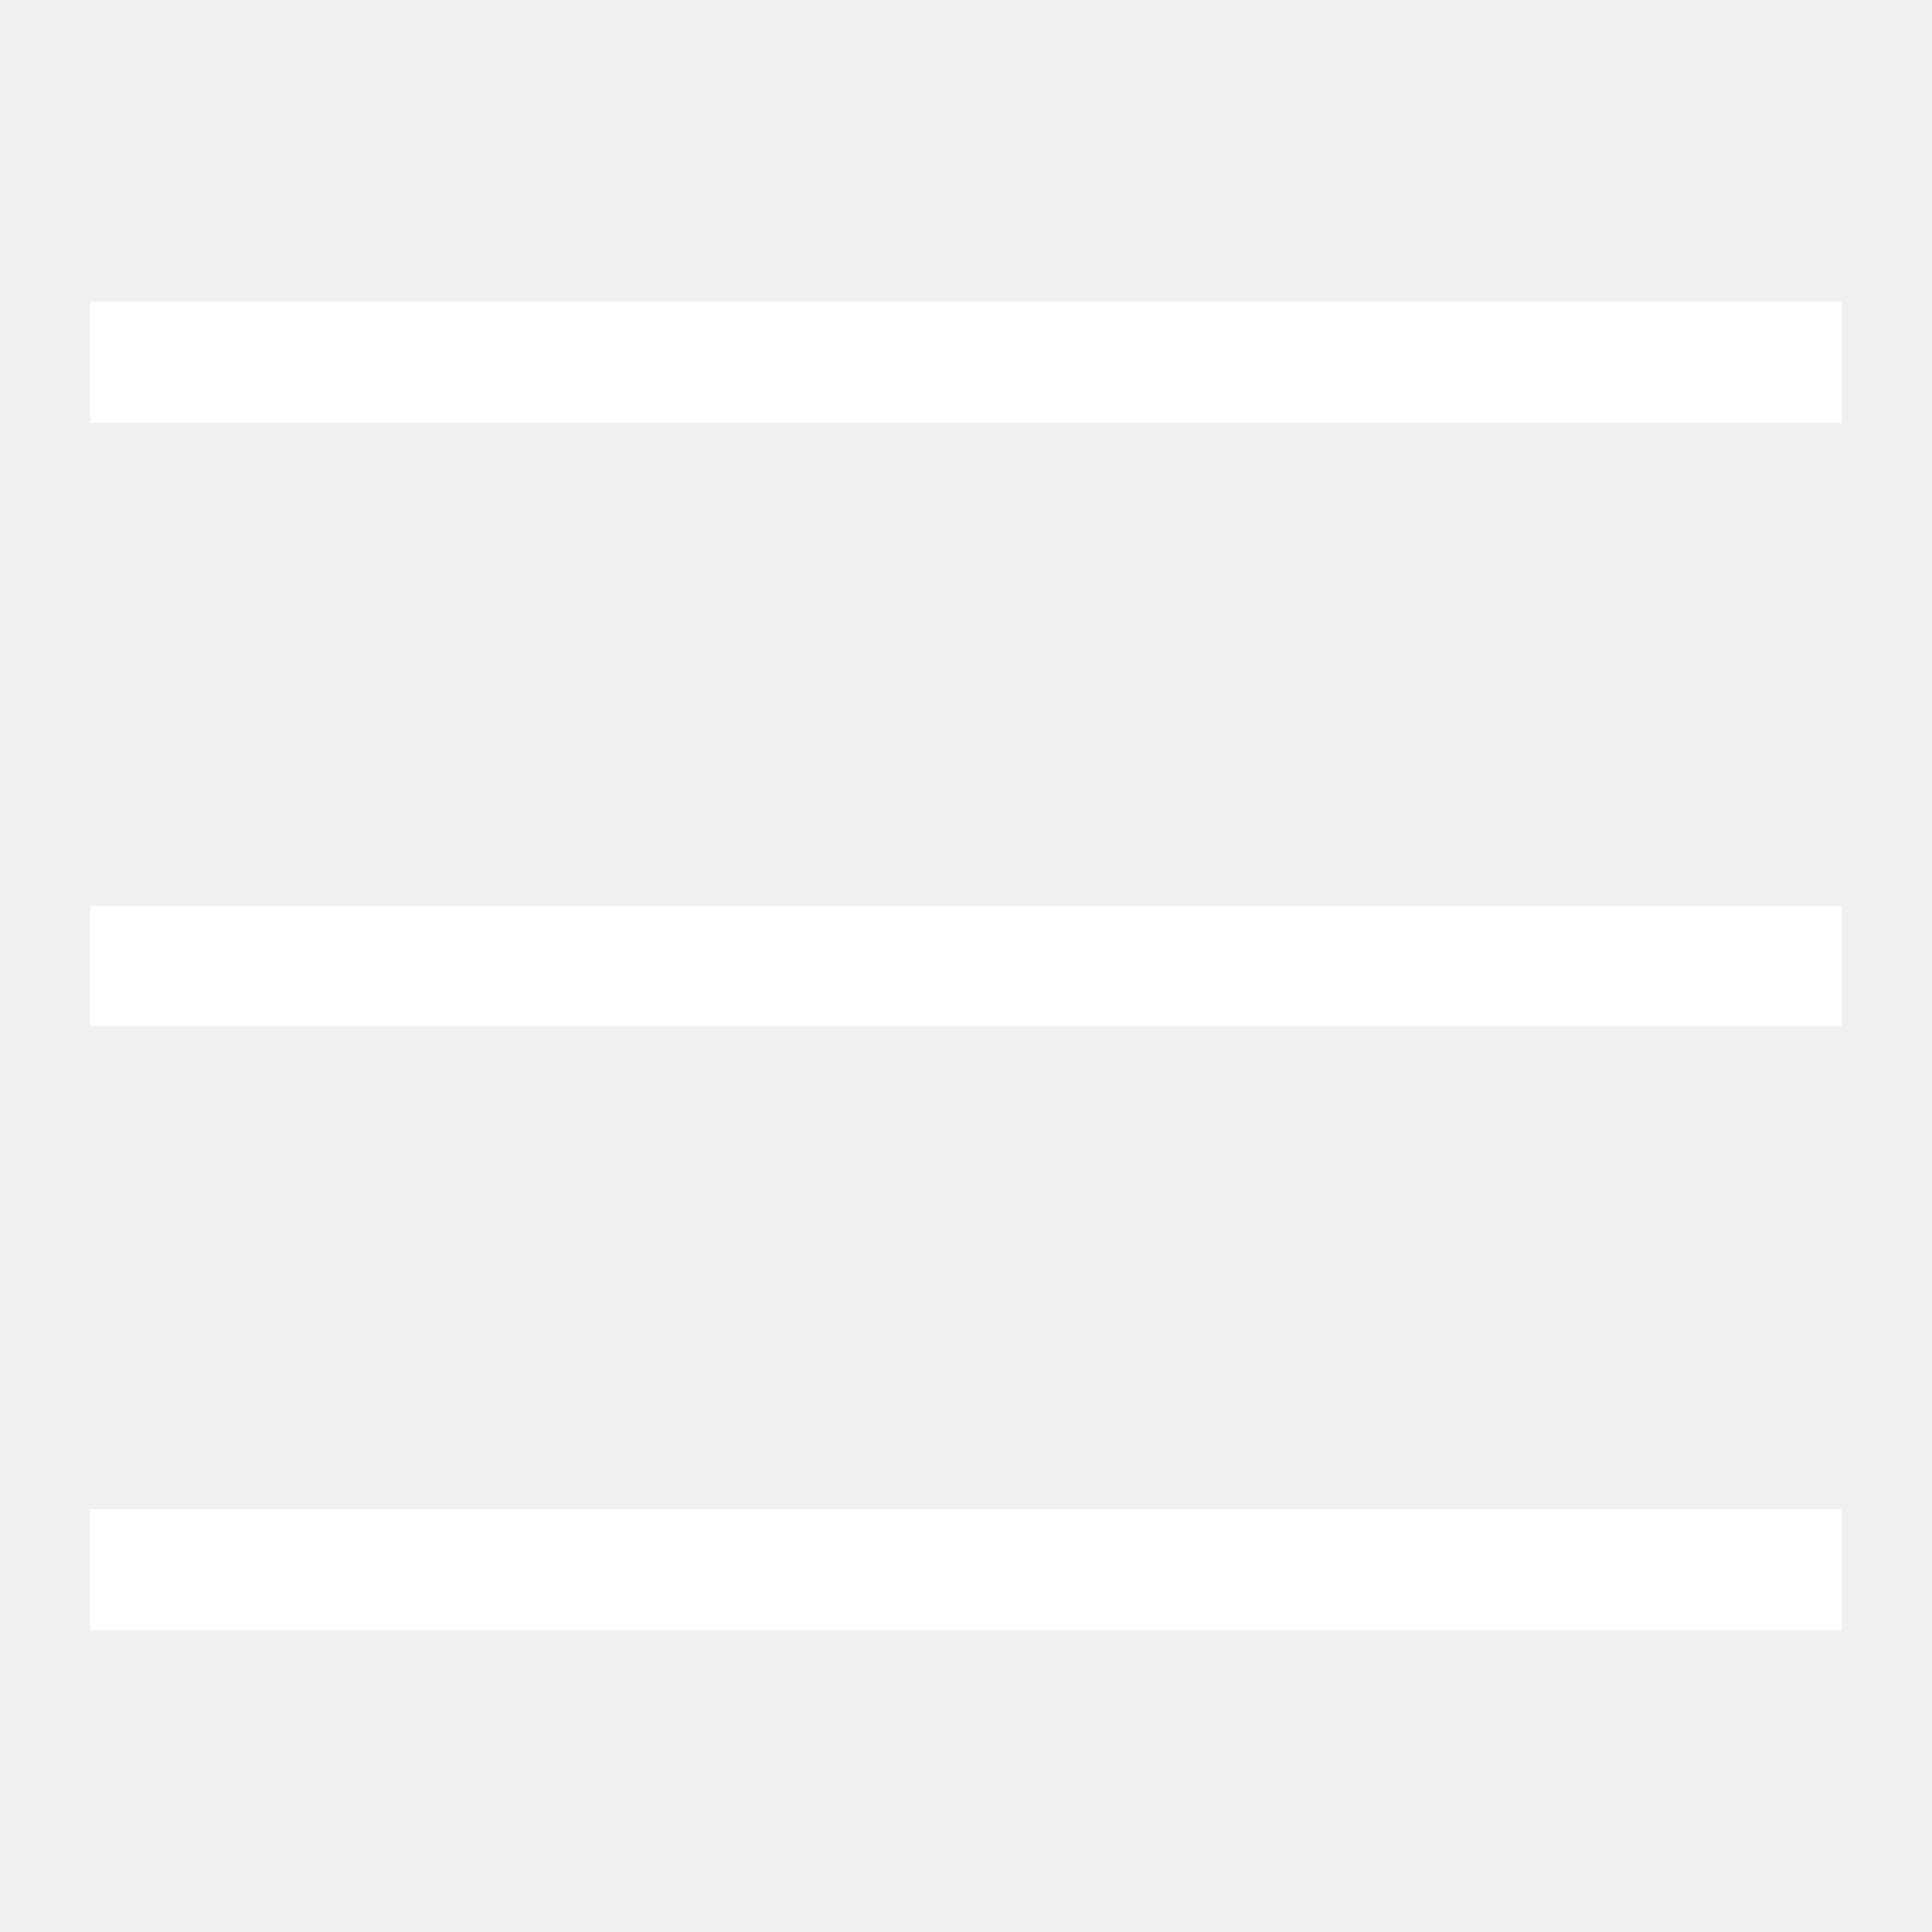
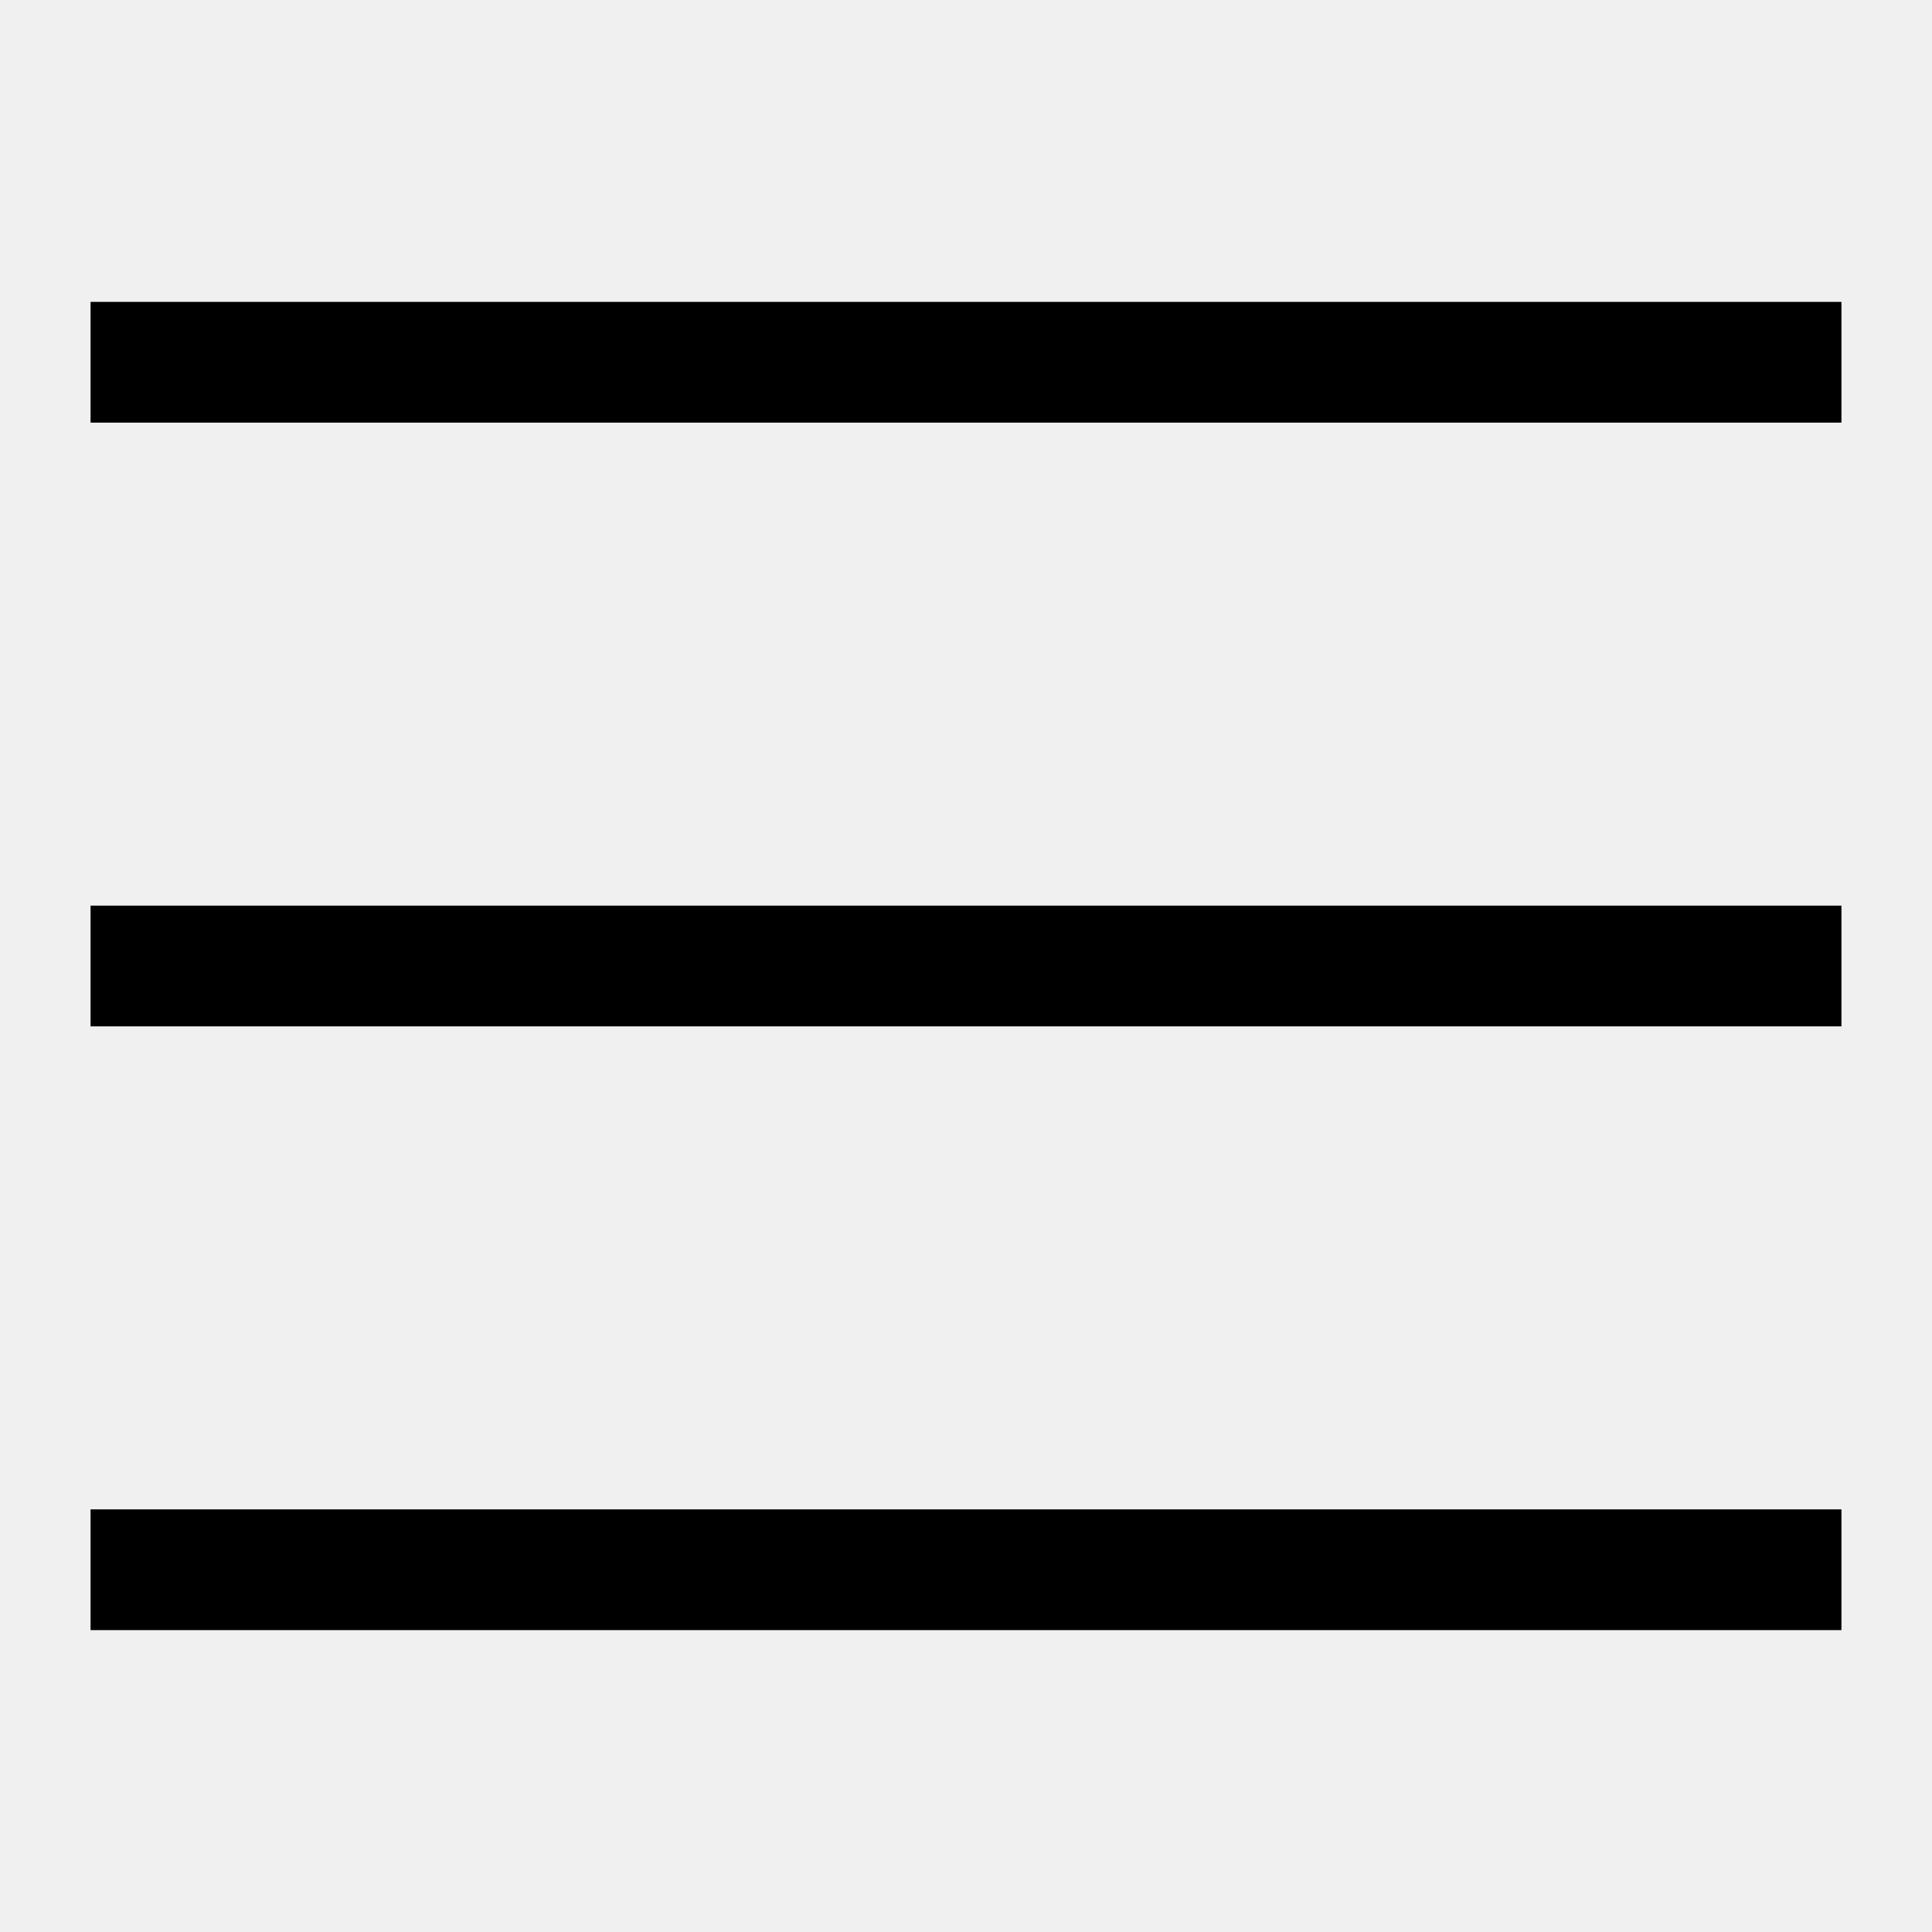
<svg xmlns="http://www.w3.org/2000/svg" width="32" height="32" viewBox="0 0 32 32" fill="none">
-   <path d="M1.5 6H30.5" stroke="white" stroke-width="2" />
-   <path d="M1.5 16H30.5" stroke="white" stroke-width="2" />
-   <path d="M1.5 26H30.5" stroke="white" stroke-width="2" />
+   <path d="M1.5 6H30.5" stroke="currentColor" stroke-width="2" />
+   <path d="M1.5 16H30.5" stroke="currentColor" stroke-width="2" />
+   <path d="M1.5 26H30.5" stroke="currentColor" stroke-width="2" />
</svg>
